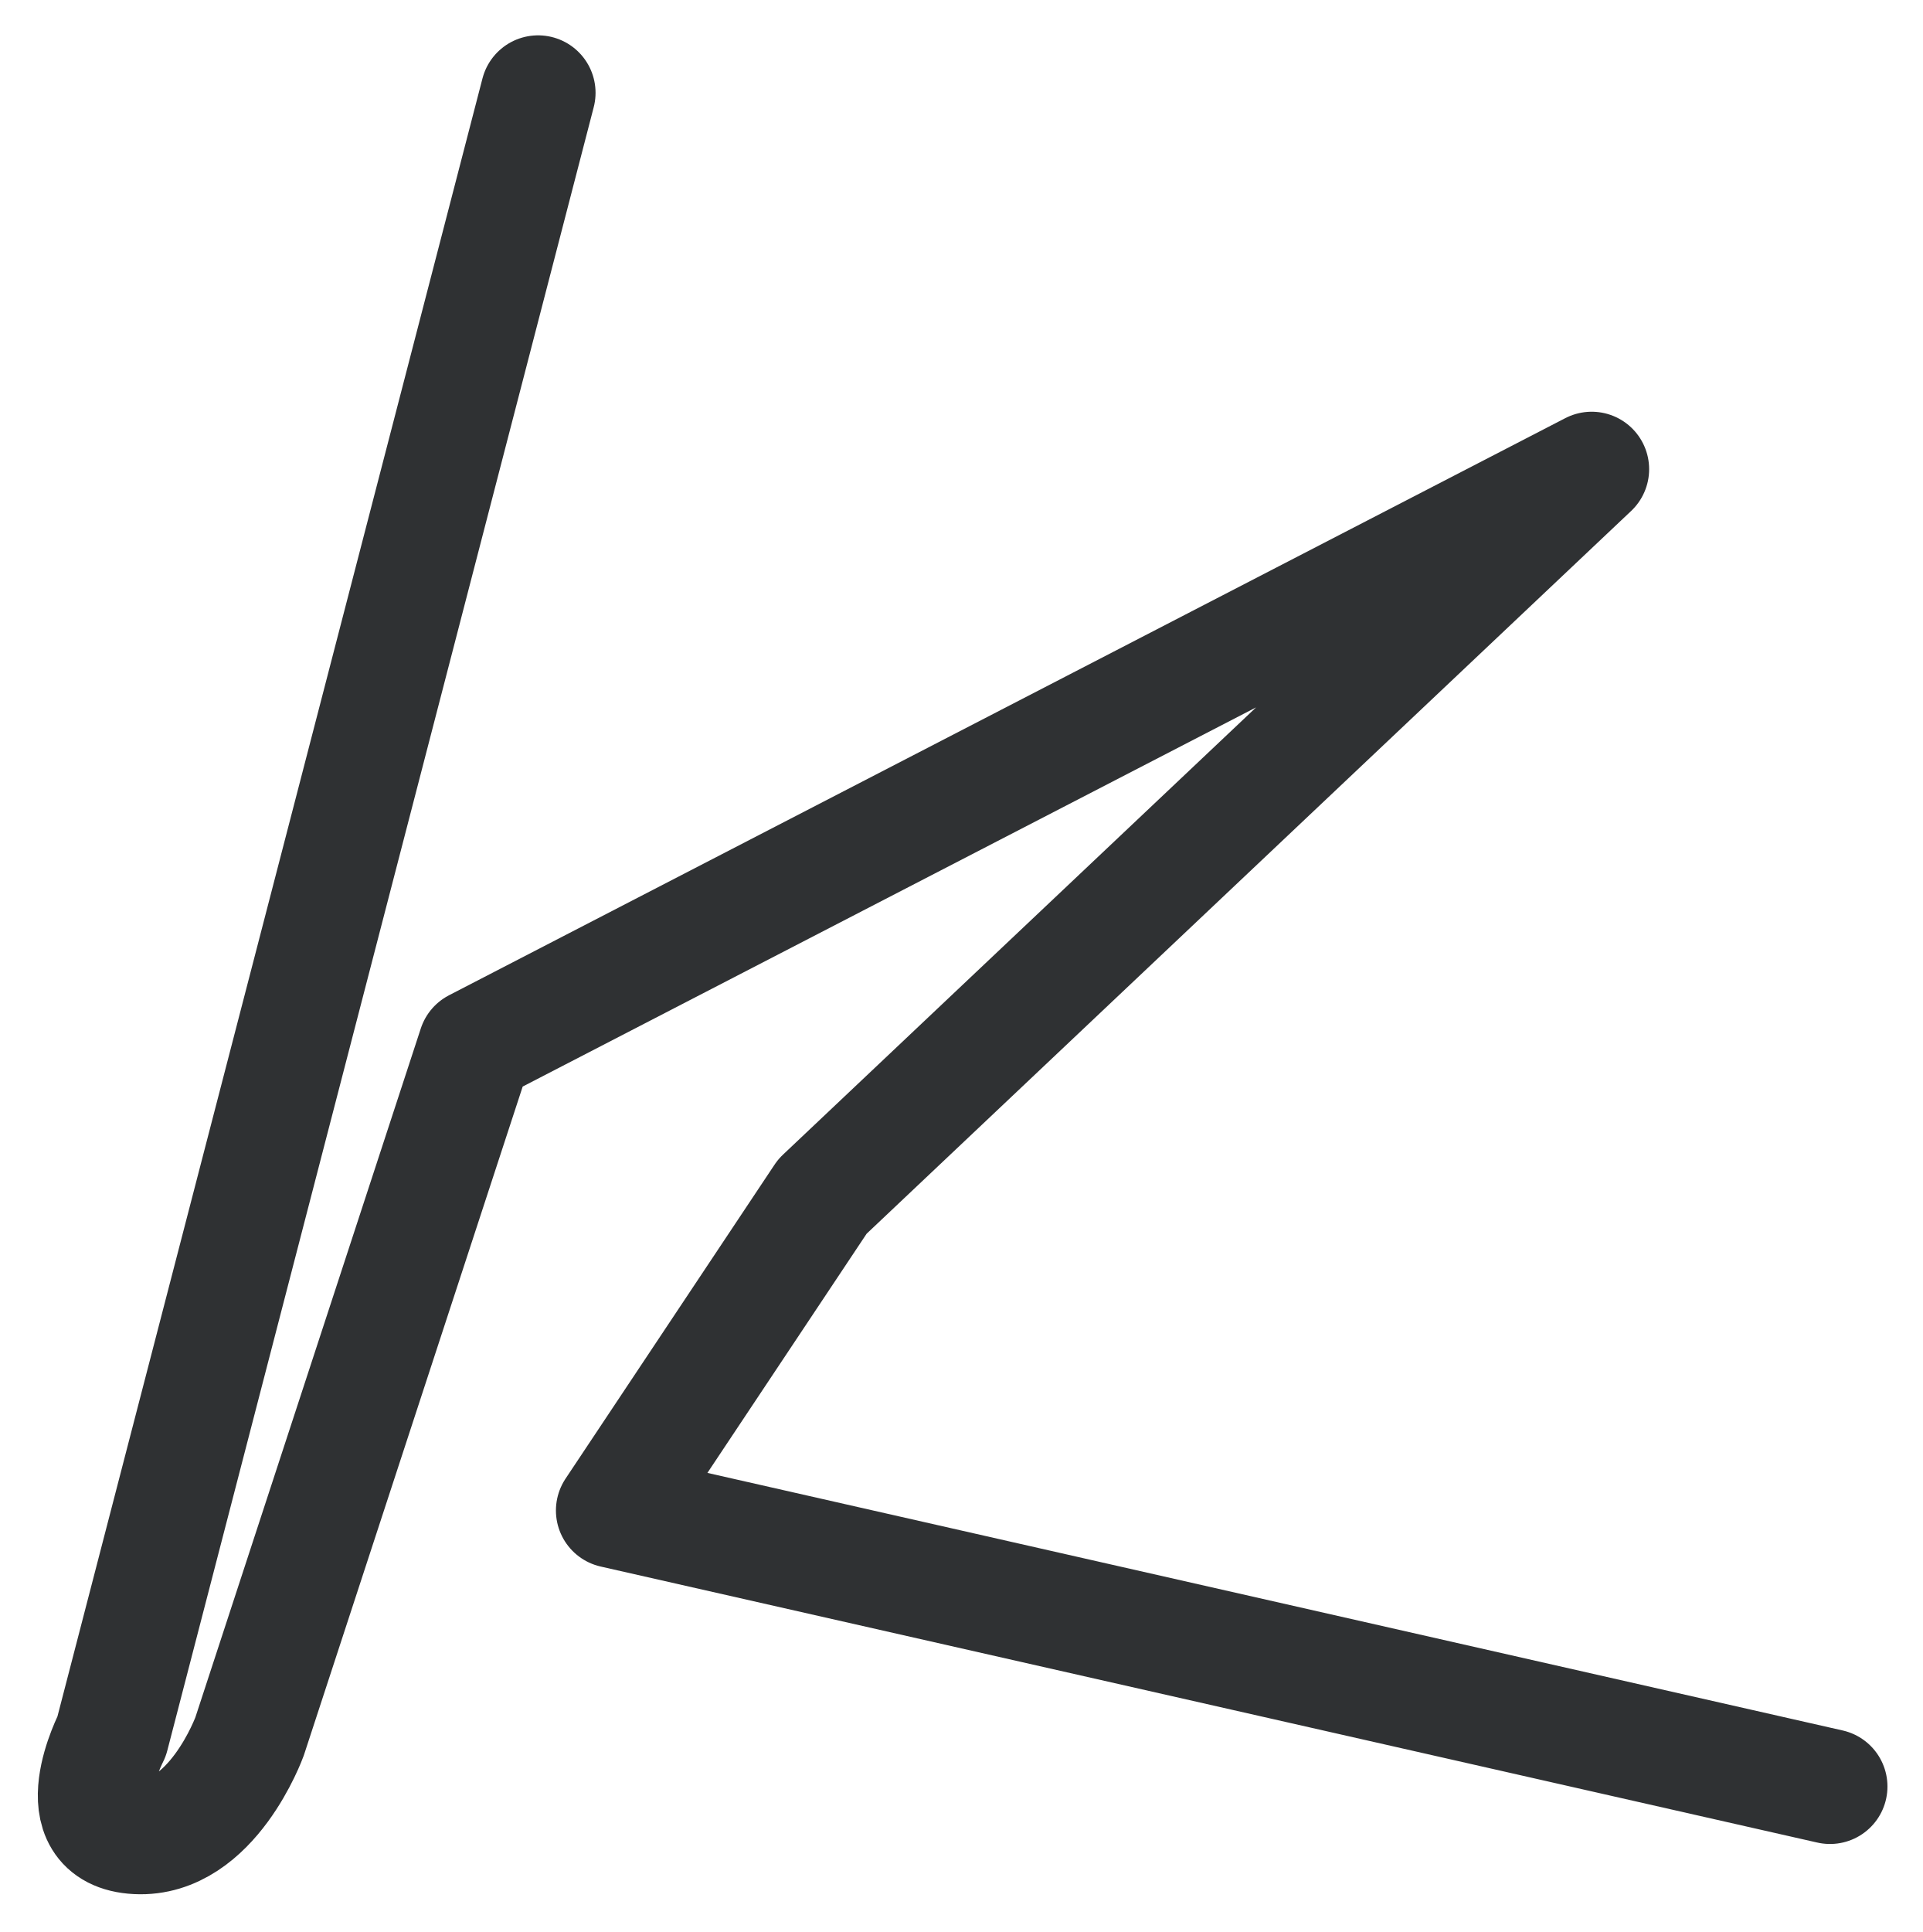
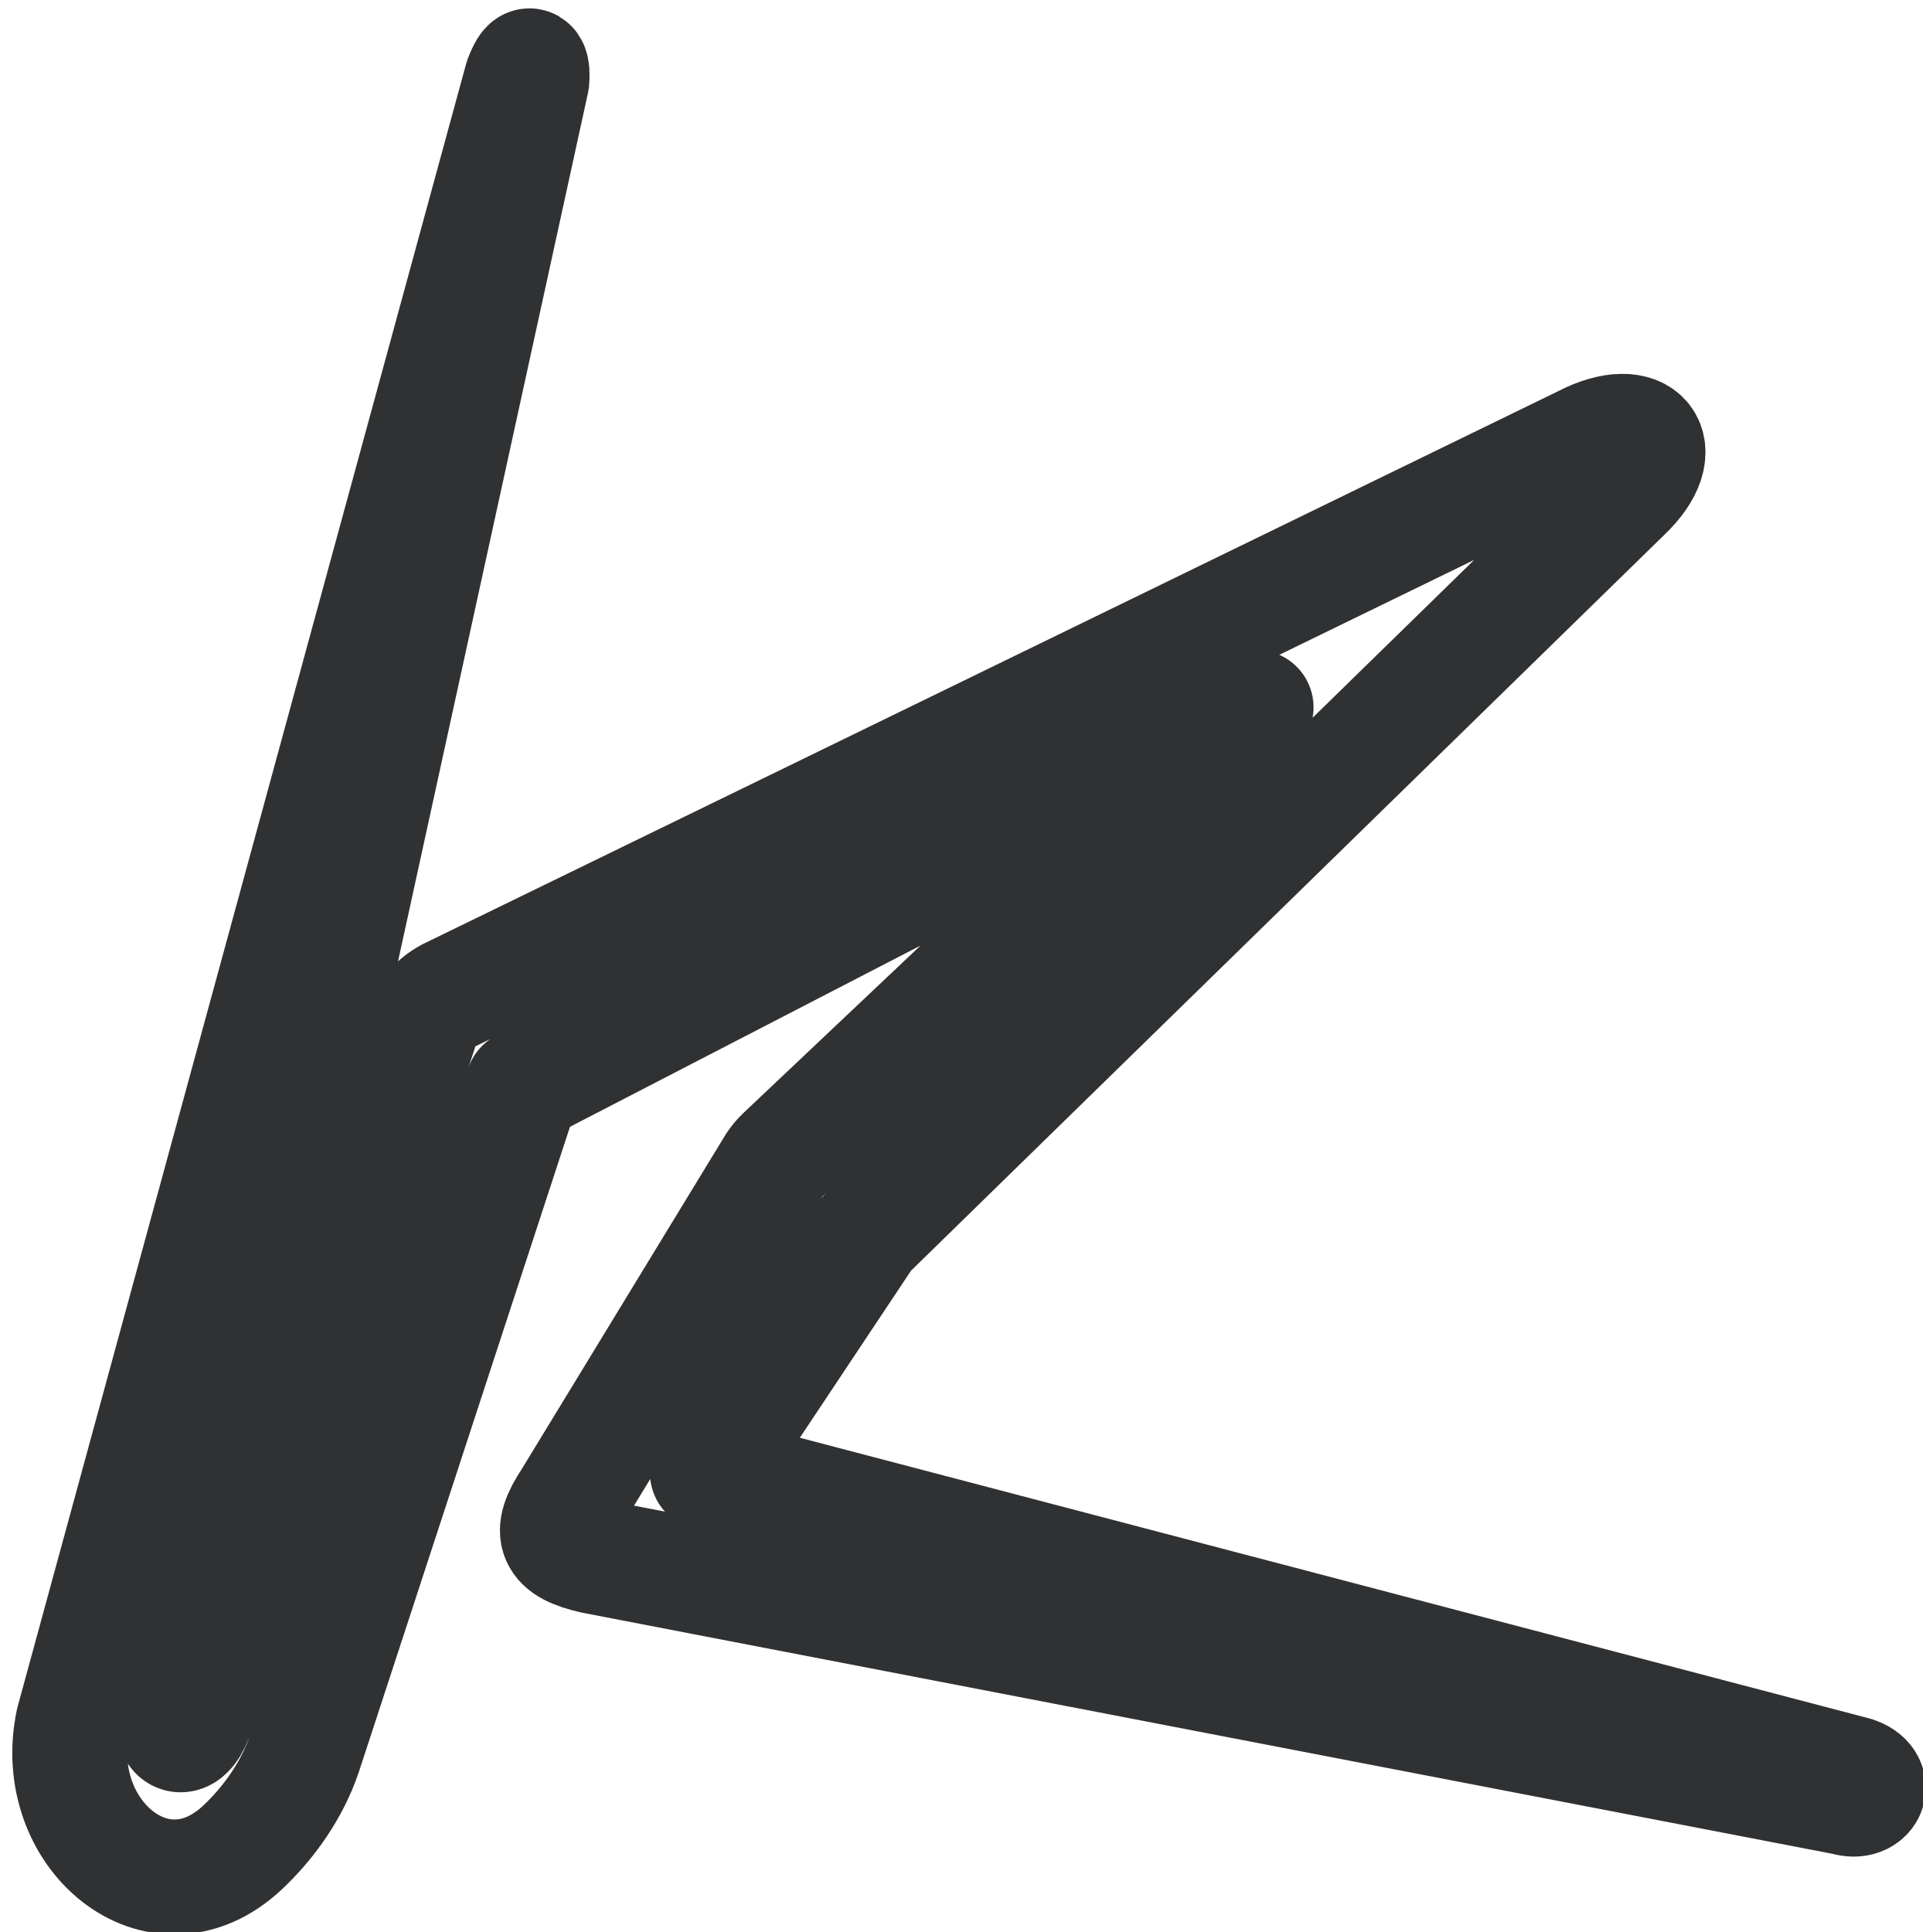
<svg xmlns="http://www.w3.org/2000/svg" version="1.2" viewBox="0 0 686 689" width="1280" height="1286">
  <style>
		.s0 { fill: none;stroke: #2f3133;stroke-linecap: round;stroke-linejoin: round;stroke-width: 41 } 
	</style>
-   <path id="Forma 1" class="s0" d="m192.01 33l-152.17 586.3c0 0-17.9 34.46 8.95 35.81 26.86 1.35 40.28-35.81 40.28-35.81l80.57-246.15 398.32-205.88-274.5 259.44-74.59 112.03 434.13 98.47" />
+   <path id="Forma 1" class="s0" d="M 186.112,28.016 26.07,614.11 c -8.488,39.903 30.46,73.152 60.587,44.742 9.57,-9.024 17.658,-20.646 21.896,-33.175 L 186.512,387.506 448.213,252.24 279.379,411.811 c -1.125,1.063 -2.125,2.251 -2.982,3.539 l -72.947,119.659 c -7.957,11.955 -5.701,16.907 8.304,20.085 l 446.806,86.146 c 8.338,2.638 12.03,-6.423 2.262,-8.762 L 252.426,525.33 309.234,440.01 579.551,176.026 c 17.011,-16.102 6.618,-29.075 -14.198,-18.336 L 160.227,354.939 c -4.779,2.471 -8.396,6.721 -10.07,11.834 L 69.756,612.408 c -3.984,10.462 -9.539,6.573 -7.418,-1.239 L 189.776,28.689 c 0.38,-3.731 -0.268,-9.458 -3.664,-0.673 z" />
</svg>
